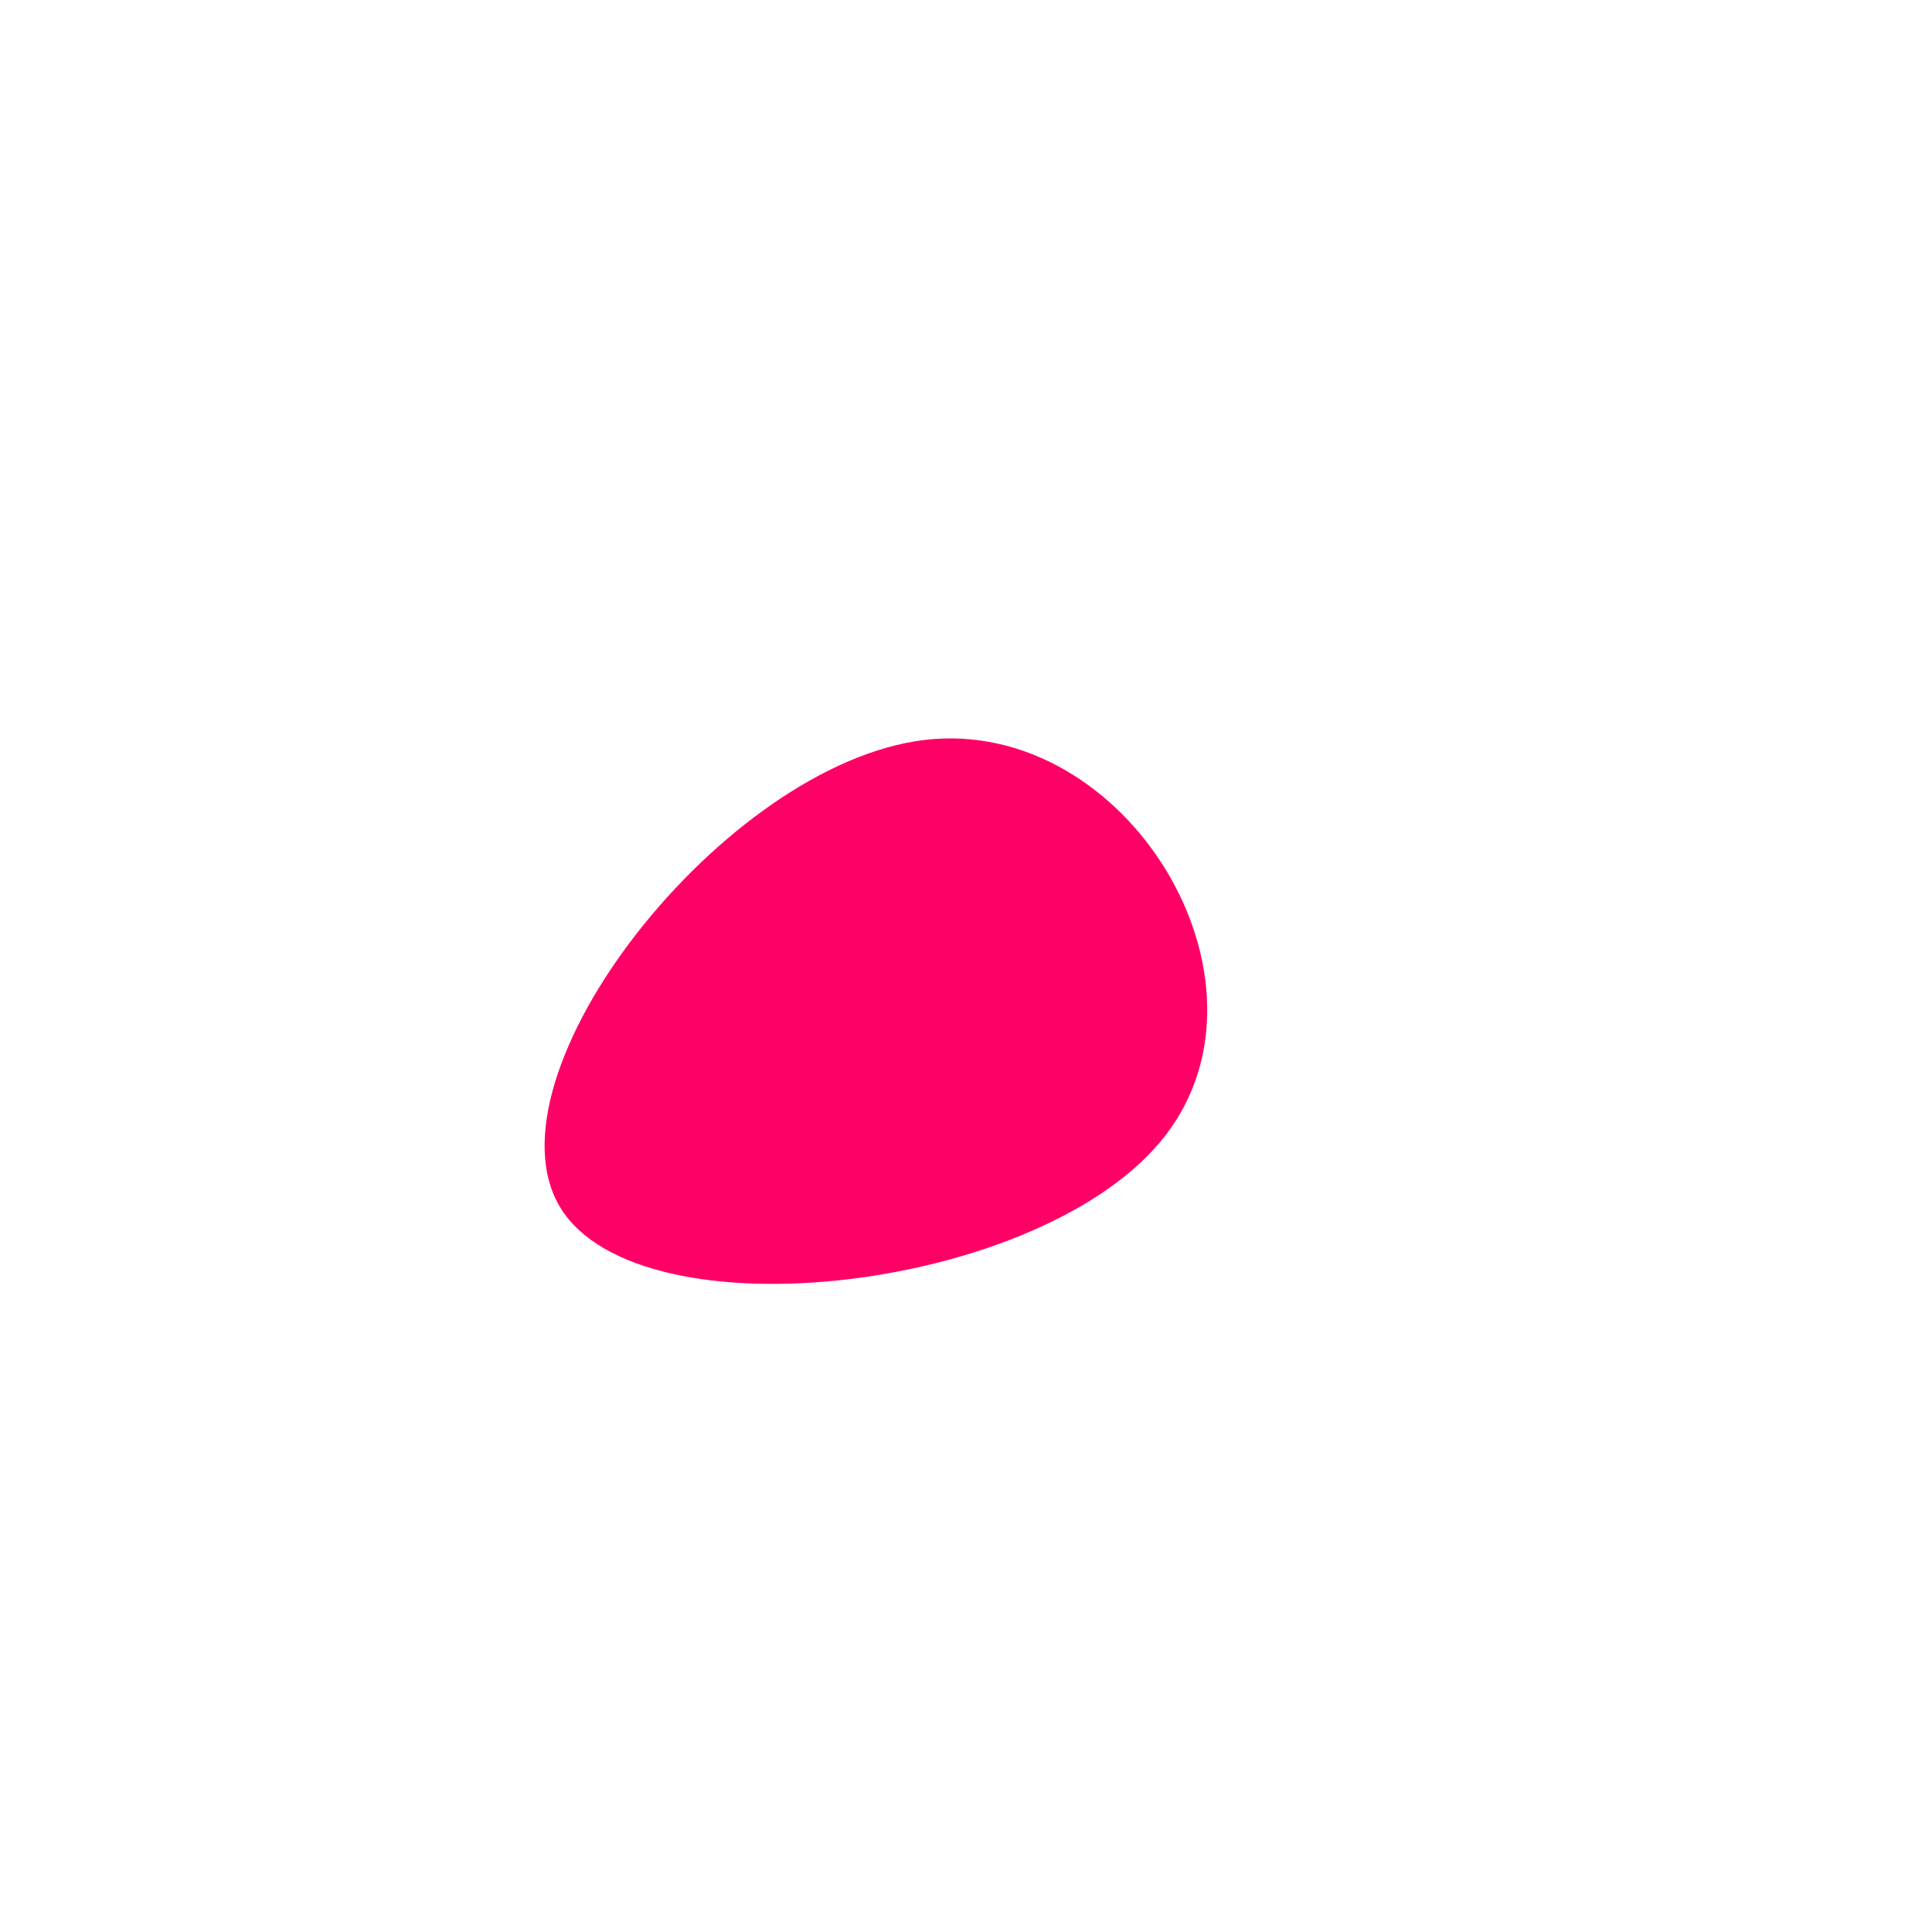
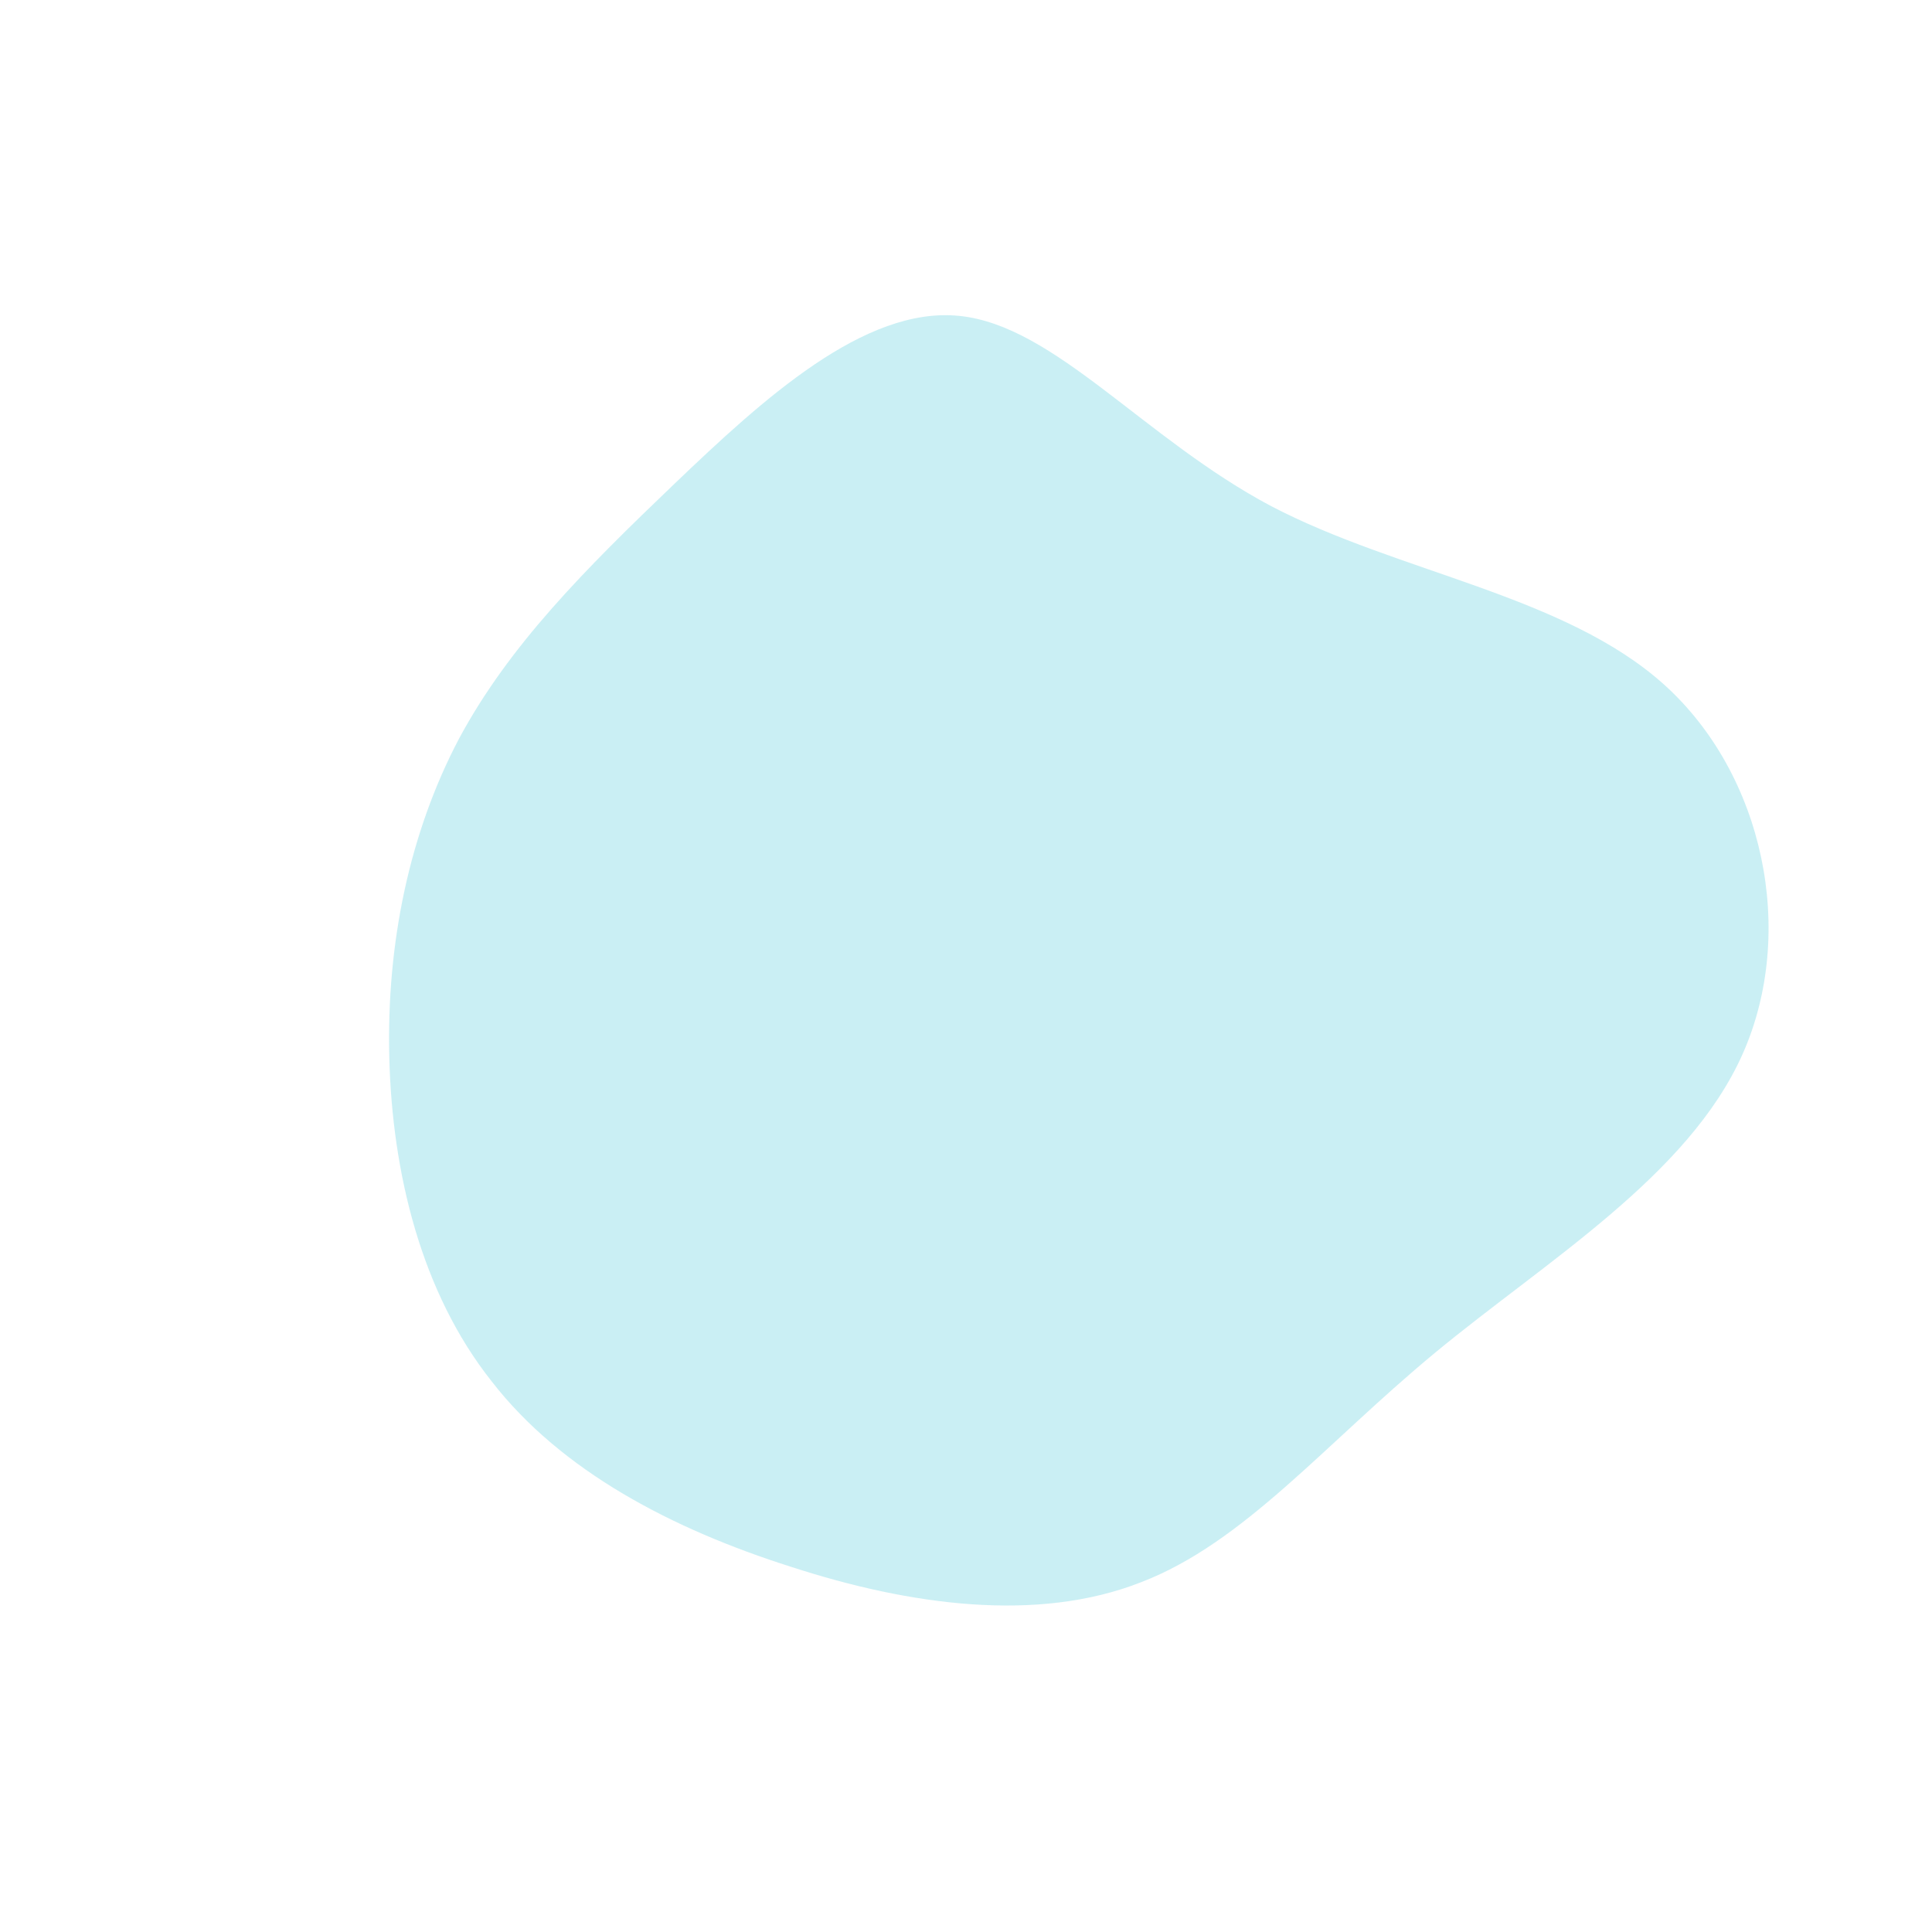
<svg xmlns="http://www.w3.org/2000/svg" viewBox="0 0 200 200">
-   <path fill="#FF0066" d="M20.6,17.6C8.1,33.7,-33.7,38.6,-42,25C-50.3,11.3,-25.1,-20.9,-4.3,-23.4C16.6,-25.9,33.2,1.4,20.6,17.6Z" transform="translate(100 100)" />
+   <path fill="rgba(150, 225, 235, 0.5)" d="M31.6,-47.6C44.8,-40.7,62,-38.4,72.3,-29.1C82.6,-19.8,86,-3.5,80.4,9.1C74.8,21.7,60.1,30.5,48.6,40C37.1,49.5,28.8,59.7,18.1,63.8C7.4,68,-5.8,66.2,-18.1,62.2C-30.4,58.3,-41.9,52.3,-49.1,43C-56.4,33.8,-59.4,21.4,-59.7,9.5C-60,-2.4,-57.6,-13.8,-52.5,-23.5C-47.3,-33.2,-39.4,-41.1,-30.2,-49.9C-21,-58.7,-10.5,-68.3,-0.7,-67.3C9.2,-66.3,18.4,-54.6,31.6,-47.6Z" transform="translate(100 100)" />
</svg>
